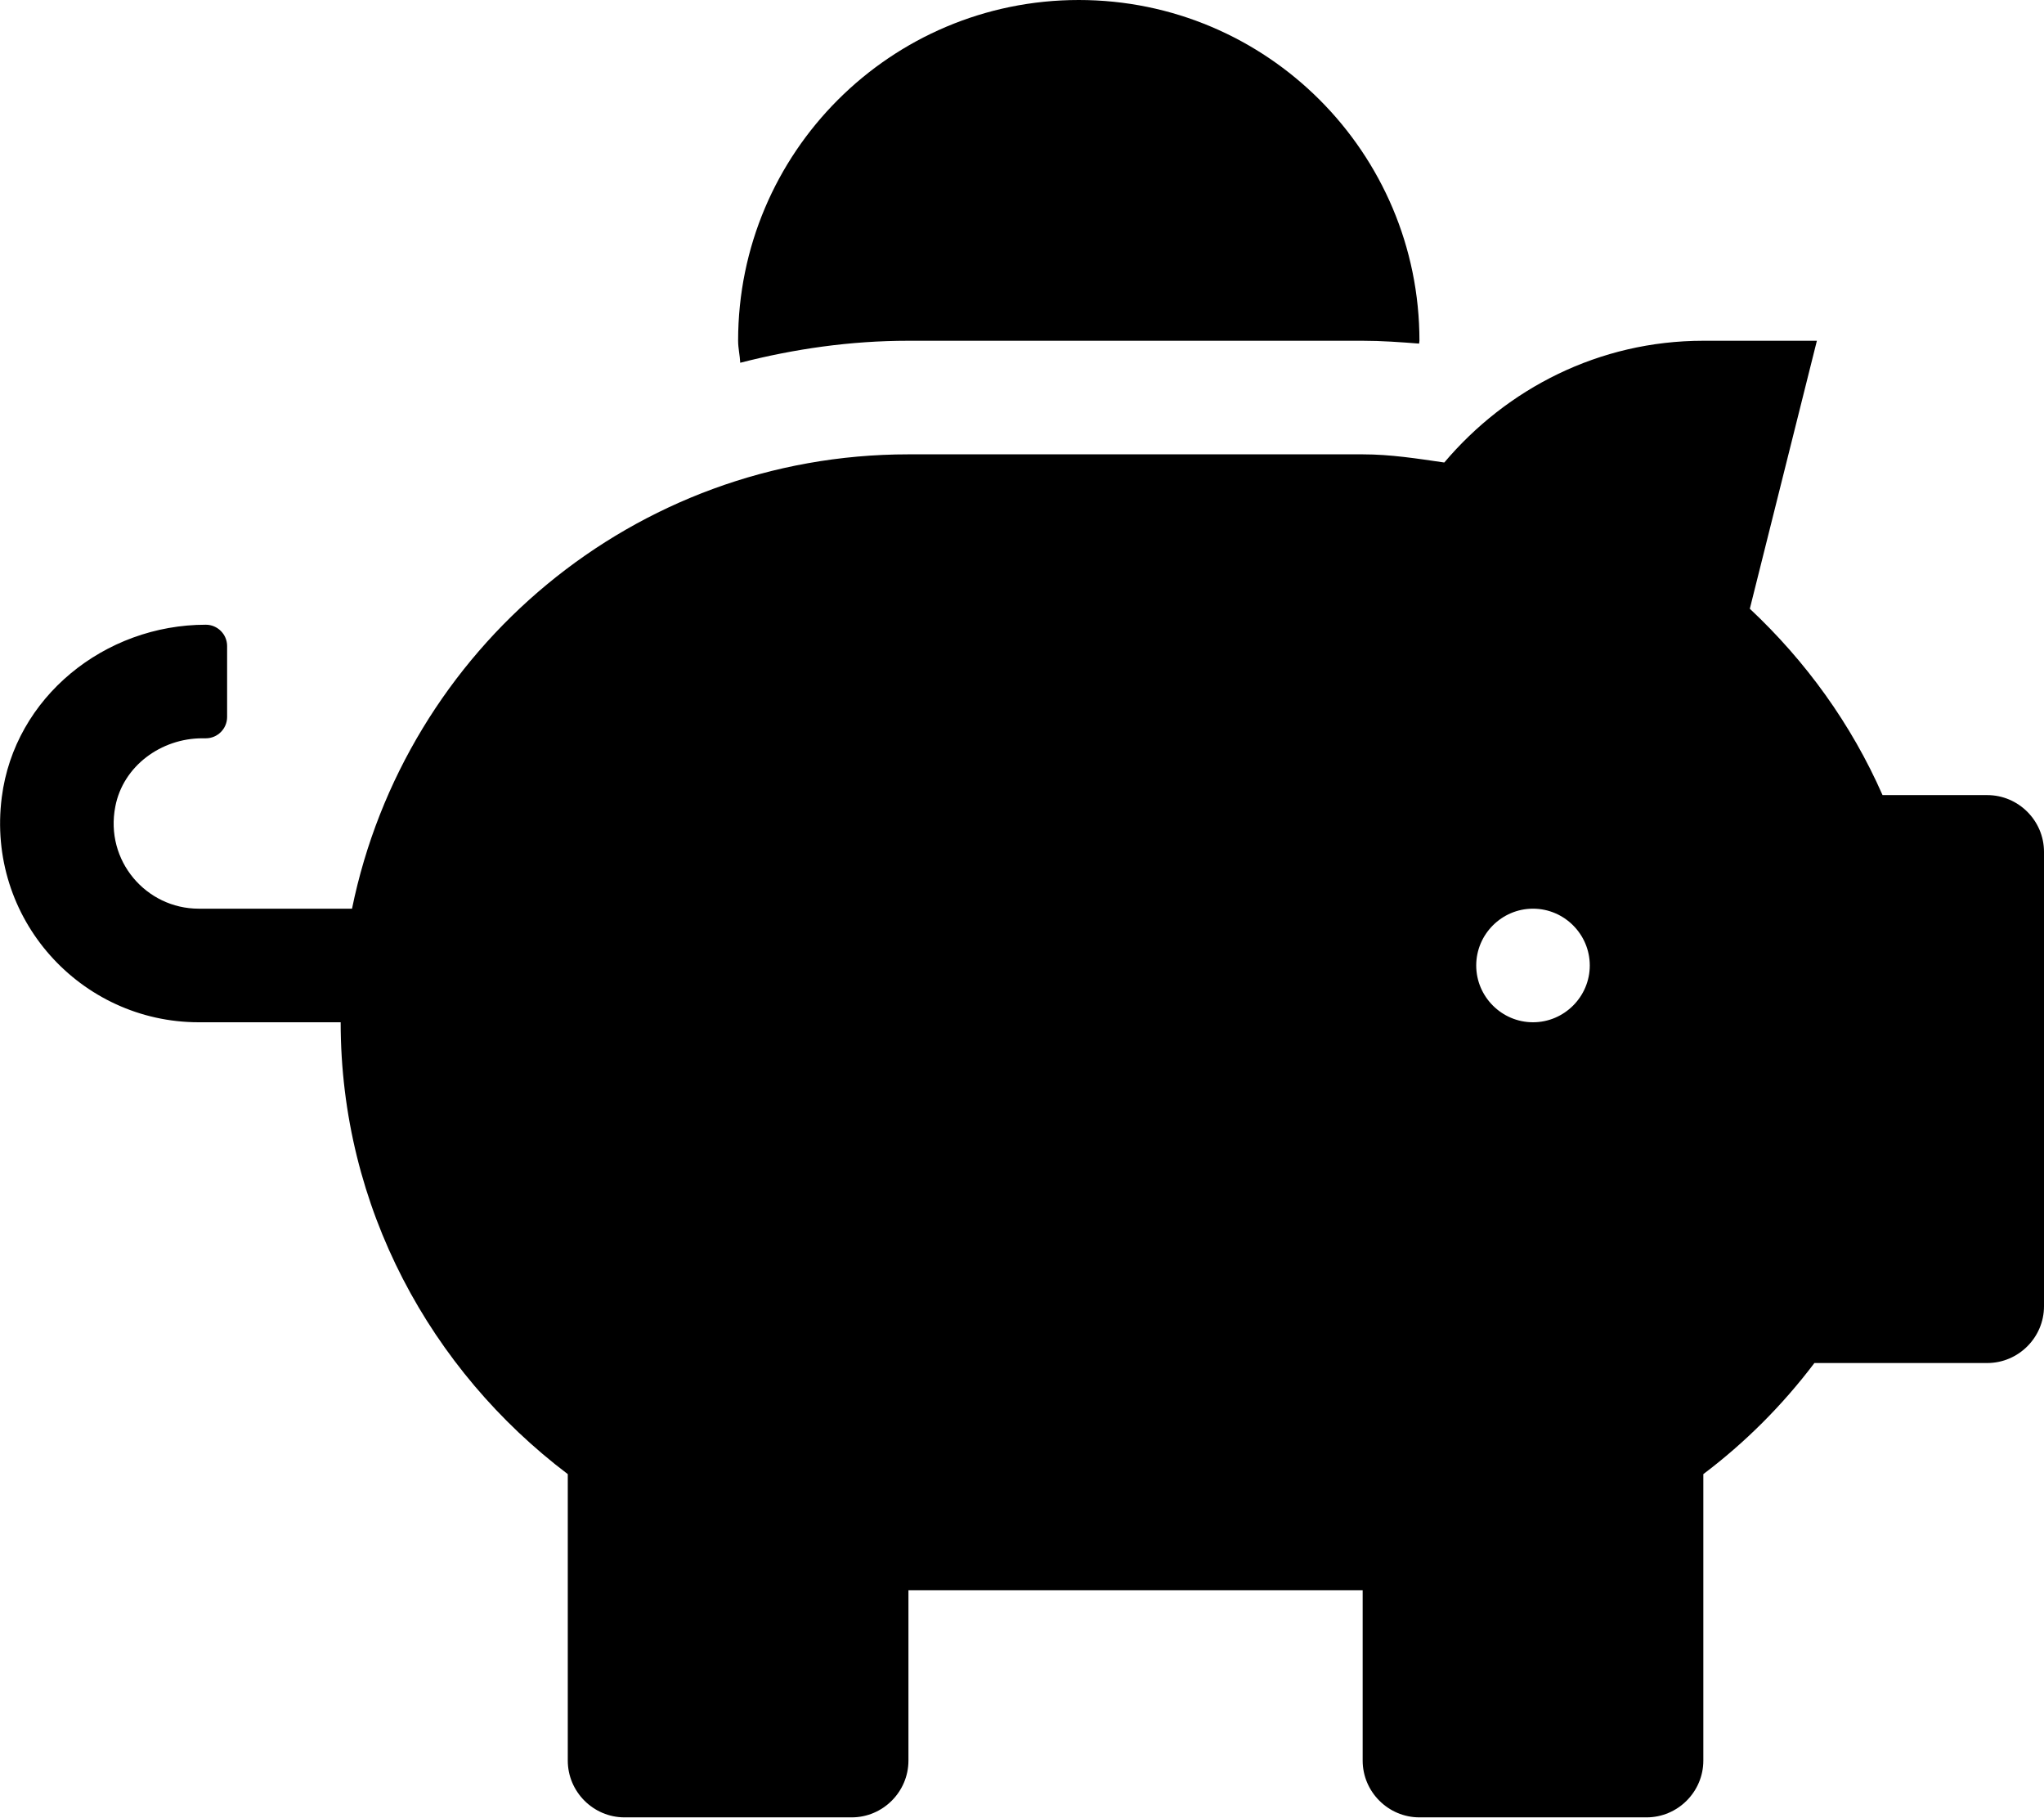
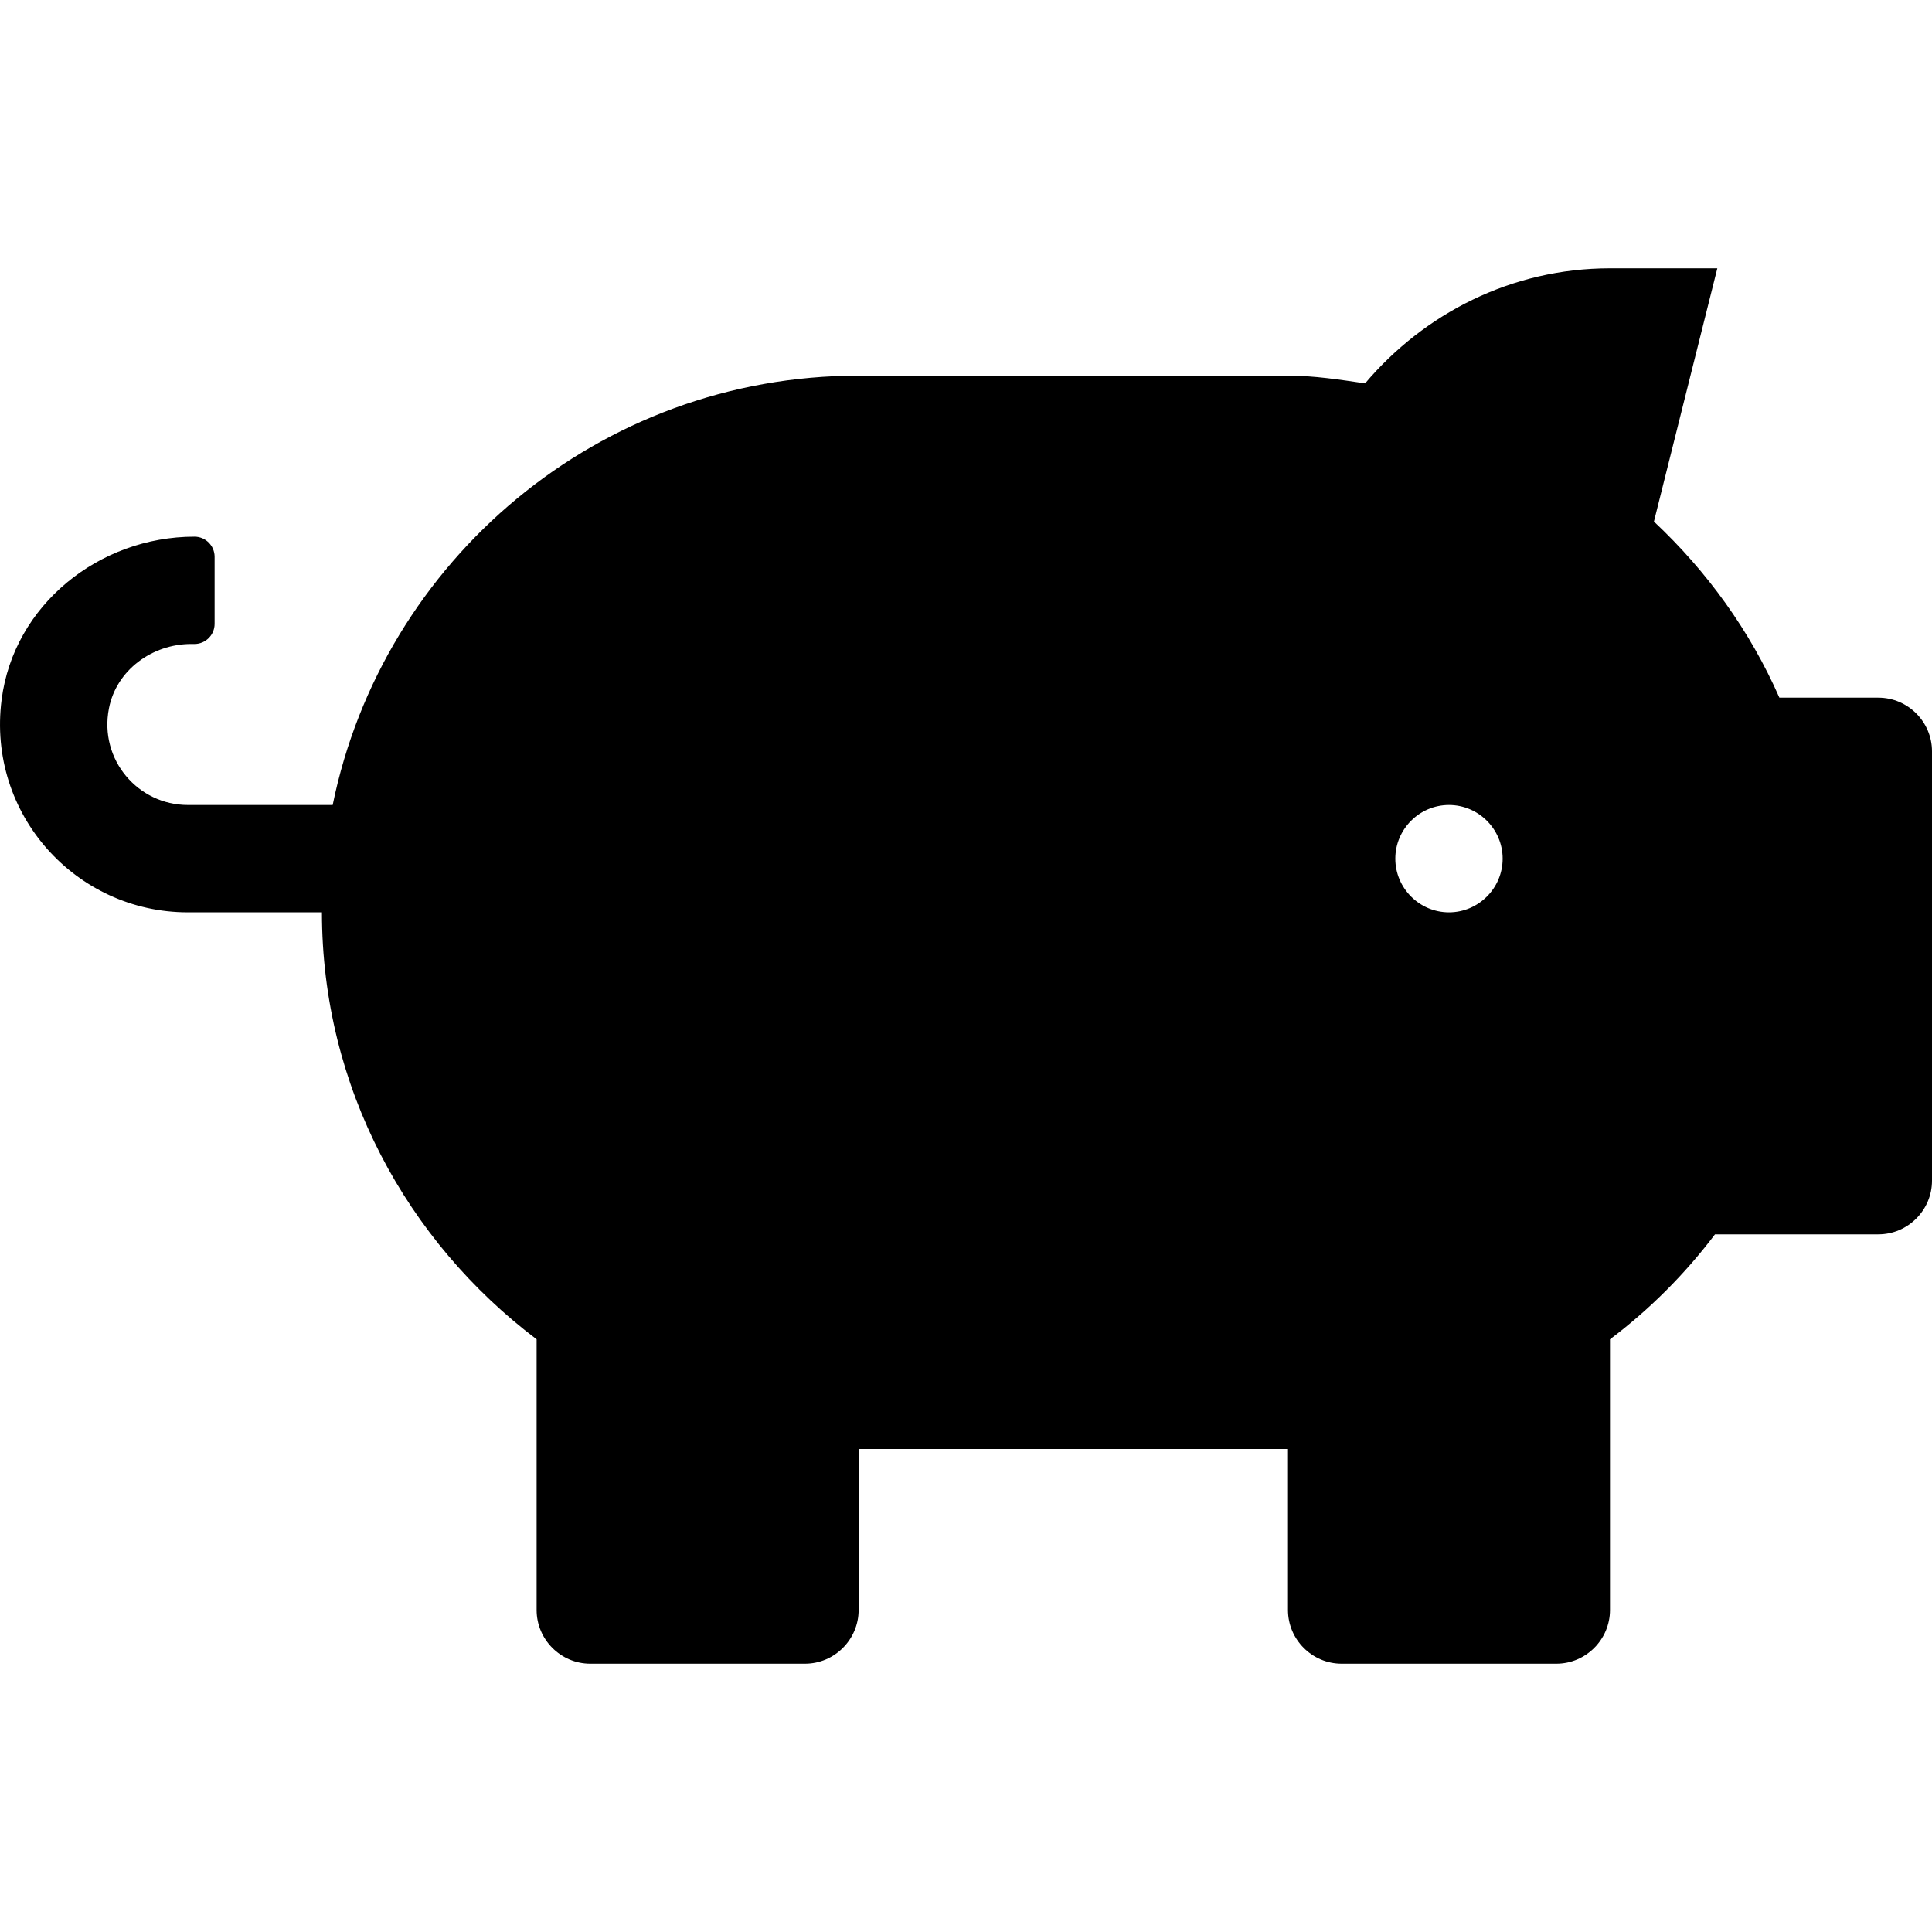
- <svg xmlns="http://www.w3.org/2000/svg" aria-hidden="true" focusable="false" data-prefix="fas" data-icon="piggy-bank" class="svg-inline--fa fa-piggy-bank fa-w-18" role="img" viewBox="0 0 576 512">
-   <path fill="currentColor" d="M560 224h-29.5c-8.8-20-21.6-37.7-37.4-52.5L512 96h-32c-29.4 0-55.4 13.5-73 34.3-7.6-1.1-15.1-2.3-23-2.3H256c-77.4 0-141.9 55-156.8 128H56c-14.8 0-26.5-13.5-23.5-28.8C34.7 215.8 45.4 208 57 208h1c3.3 0 6-2.7 6-6v-20c0-3.3-2.7-6-6-6-28.5 0-53.9 20.4-57.5 48.6C-3.9 258.8 22.7 288 56 288h40c0 52.2 25.4 98.1 64 127.3V496c0 8.8 7.2 16 16 16h64c8.8 0 16-7.2 16-16v-48h128v48c0 8.8 7.2 16 16 16h64c8.8 0 16-7.2 16-16v-80.7c11.8-8.9 22.3-19.4 31.3-31.3H560c8.8 0 16-7.2 16-16V240c0-8.8-7.2-16-16-16zm-128 64c-8.8 0-16-7.2-16-16s7.2-16 16-16 16 7.2 16 16-7.2 16-16 16zM256 96h128c5.4 0 10.7.4 15.9.8 0-.3.1-.5.1-.8 0-53-43-96-96-96s-96 43-96 96c0 2.1.5 4.1.6 6.2 15.2-3.9 31-6.2 47.4-6.2z" />
+ <svg xmlns="http://www.w3.org/2000/svg" viewBox="0.02 16.01 575.98 575.98">
+   <path fill="currentColor" d="M560 224h-29.5c-8.8-20-21.6-37.7-37.4-52.5L512 96h-32c-29.4 0-55.4 13.5-73 34.3-7.6-1.1-15.1-2.3-23-2.3H256c-77.4 0-141.9 55-156.8 128H56c-14.8 0-26.5-13.5-23.5-28.8C34.7 215.8 45.4 208 57 208h1c3.3 0 6-2.7 6-6v-20c0-3.3-2.7-6-6-6-28.5 0-53.9 20.4-57.5 48.6C-3.9 258.8 22.7 288 56 288h40c0 52.2 25.4 98.1 64 127.3V496c0 8.8 7.2 16 16 16h64c8.8 0 16-7.2 16-16v-48h128v48c0 8.8 7.2 16 16 16h64c8.8 0 16-7.2 16-16v-80.7c11.8-8.9 22.3-19.4 31.3-31.3H560c8.8 0 16-7.2 16-16V240c0-8.8-7.2-16-16-16zm-128 64c-8.8 0-16-7.2-16-16s7.2-16 16-16 16 7.2 16 16-7.2 16-16 16z" />
</svg>
